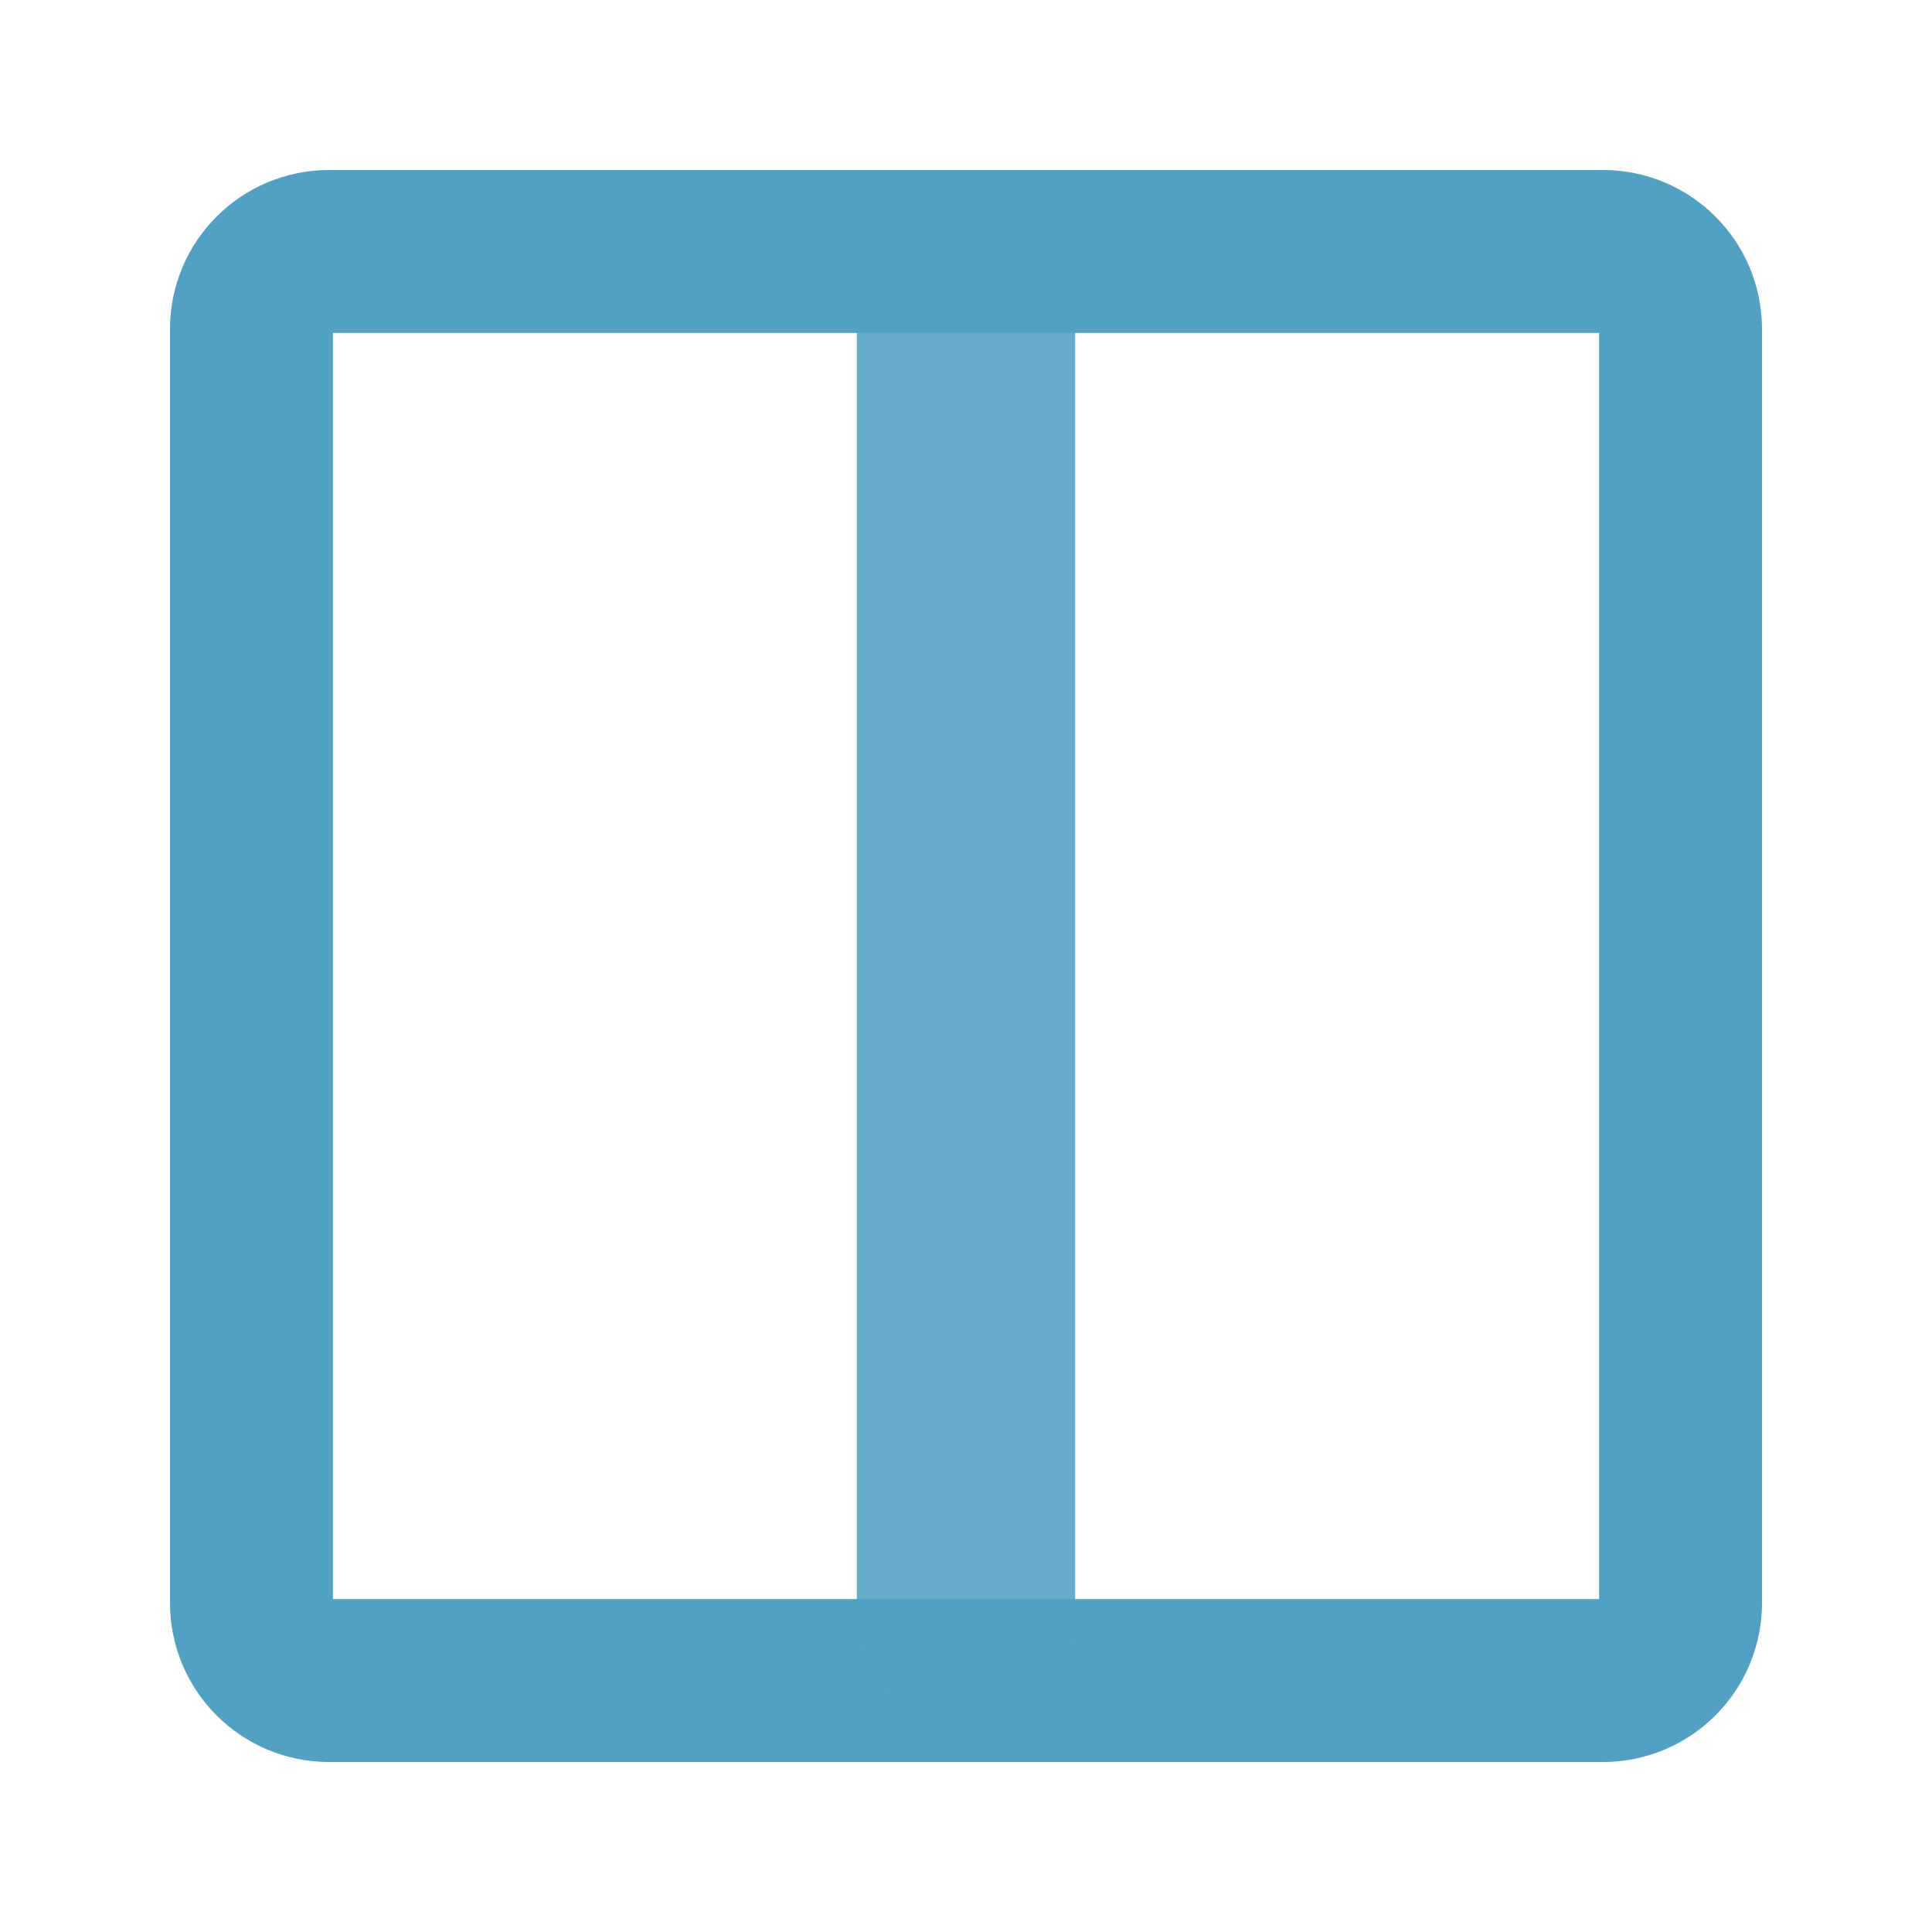
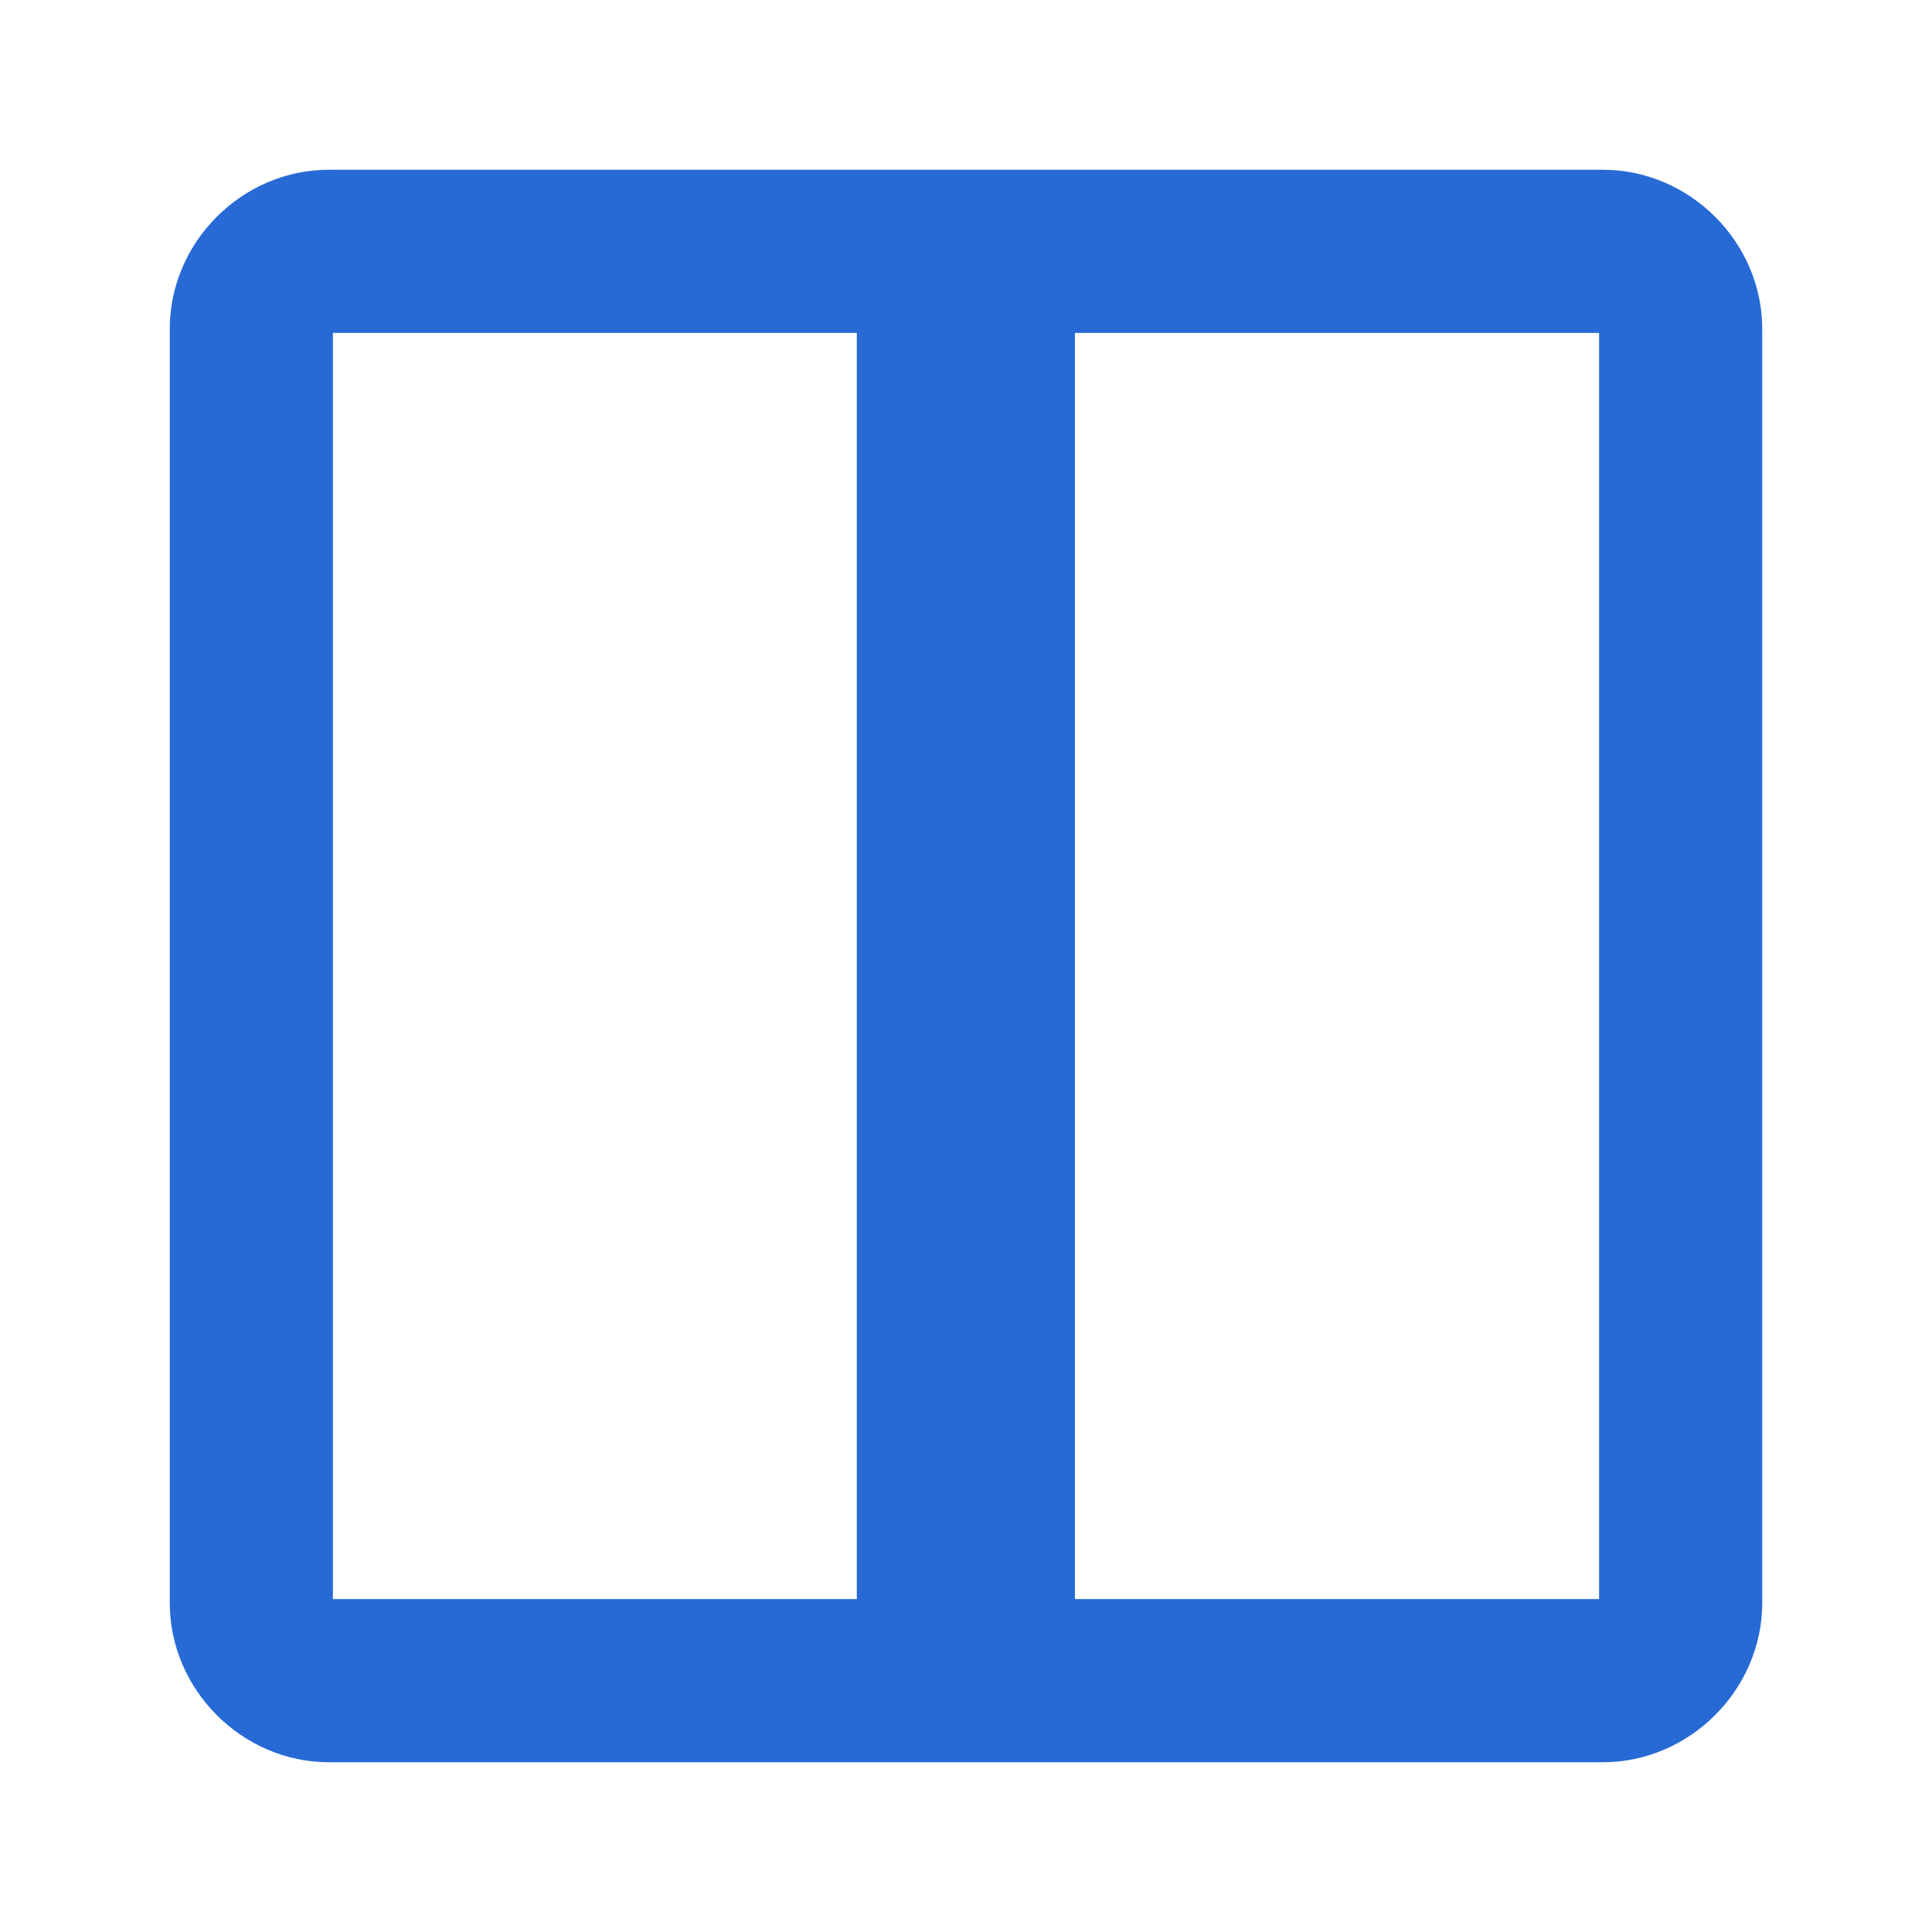
- <svg xmlns="http://www.w3.org/2000/svg" width="32" height="32" version="1.1" viewBox="0 0 8.467 8.467">
-   <rect x="1.102" y="1.102" width="6.263" height="6.263" rx=".34" ry=".34" fill="none" opacity=".885" stroke="#3b95bc" stroke-linecap="round" stroke-linejoin="round" stroke-width=".714" style="paint-order:fill markers stroke" />
-   <rect x="3.755" y=".797" width=".957" height="6.651" rx=".223" ry=".394" fill="#51a1c4" fill-rule="evenodd" opacity=".885" style="paint-order:fill markers stroke" />
+ <svg xmlns="http://www.w3.org/2000/svg" width="32" height="32" version="1.1" viewBox="0 0 8.467 8.467" id="svg2">
+   <defs id="defs2" />
+   <path id="rect1" style="baseline-shift:baseline;display:inline;overflow:visible;vector-effect:none;fill:#0b57d0;stroke-linecap:round;stroke-linejoin:round;paint-order:fill markers stroke;enable-background:accumulate;stop-color:#000000;stop-opacity:1;opacity:0.885;fill-opacity:1" d="M 1.441 0.744 C 1.061 0.744 0.744 1.061 0.744 1.441 L 0.744 7.025 C 0.744 7.405 1.061 7.723 1.441 7.723 L 7.025 7.723 C 7.405 7.723 7.723 7.405 7.723 7.025 L 7.723 1.441 C 7.723 1.061 7.405 0.744 7.025 0.744 L 1.441 0.744 z M 1.459 1.459 L 3.755 1.459 L 3.755 7.008 L 1.459 7.008 L 1.459 1.459 z M 4.711 1.459 L 7.008 1.459 L 7.008 7.008 L 4.711 7.008 L 4.711 1.459 z " />
</svg>
